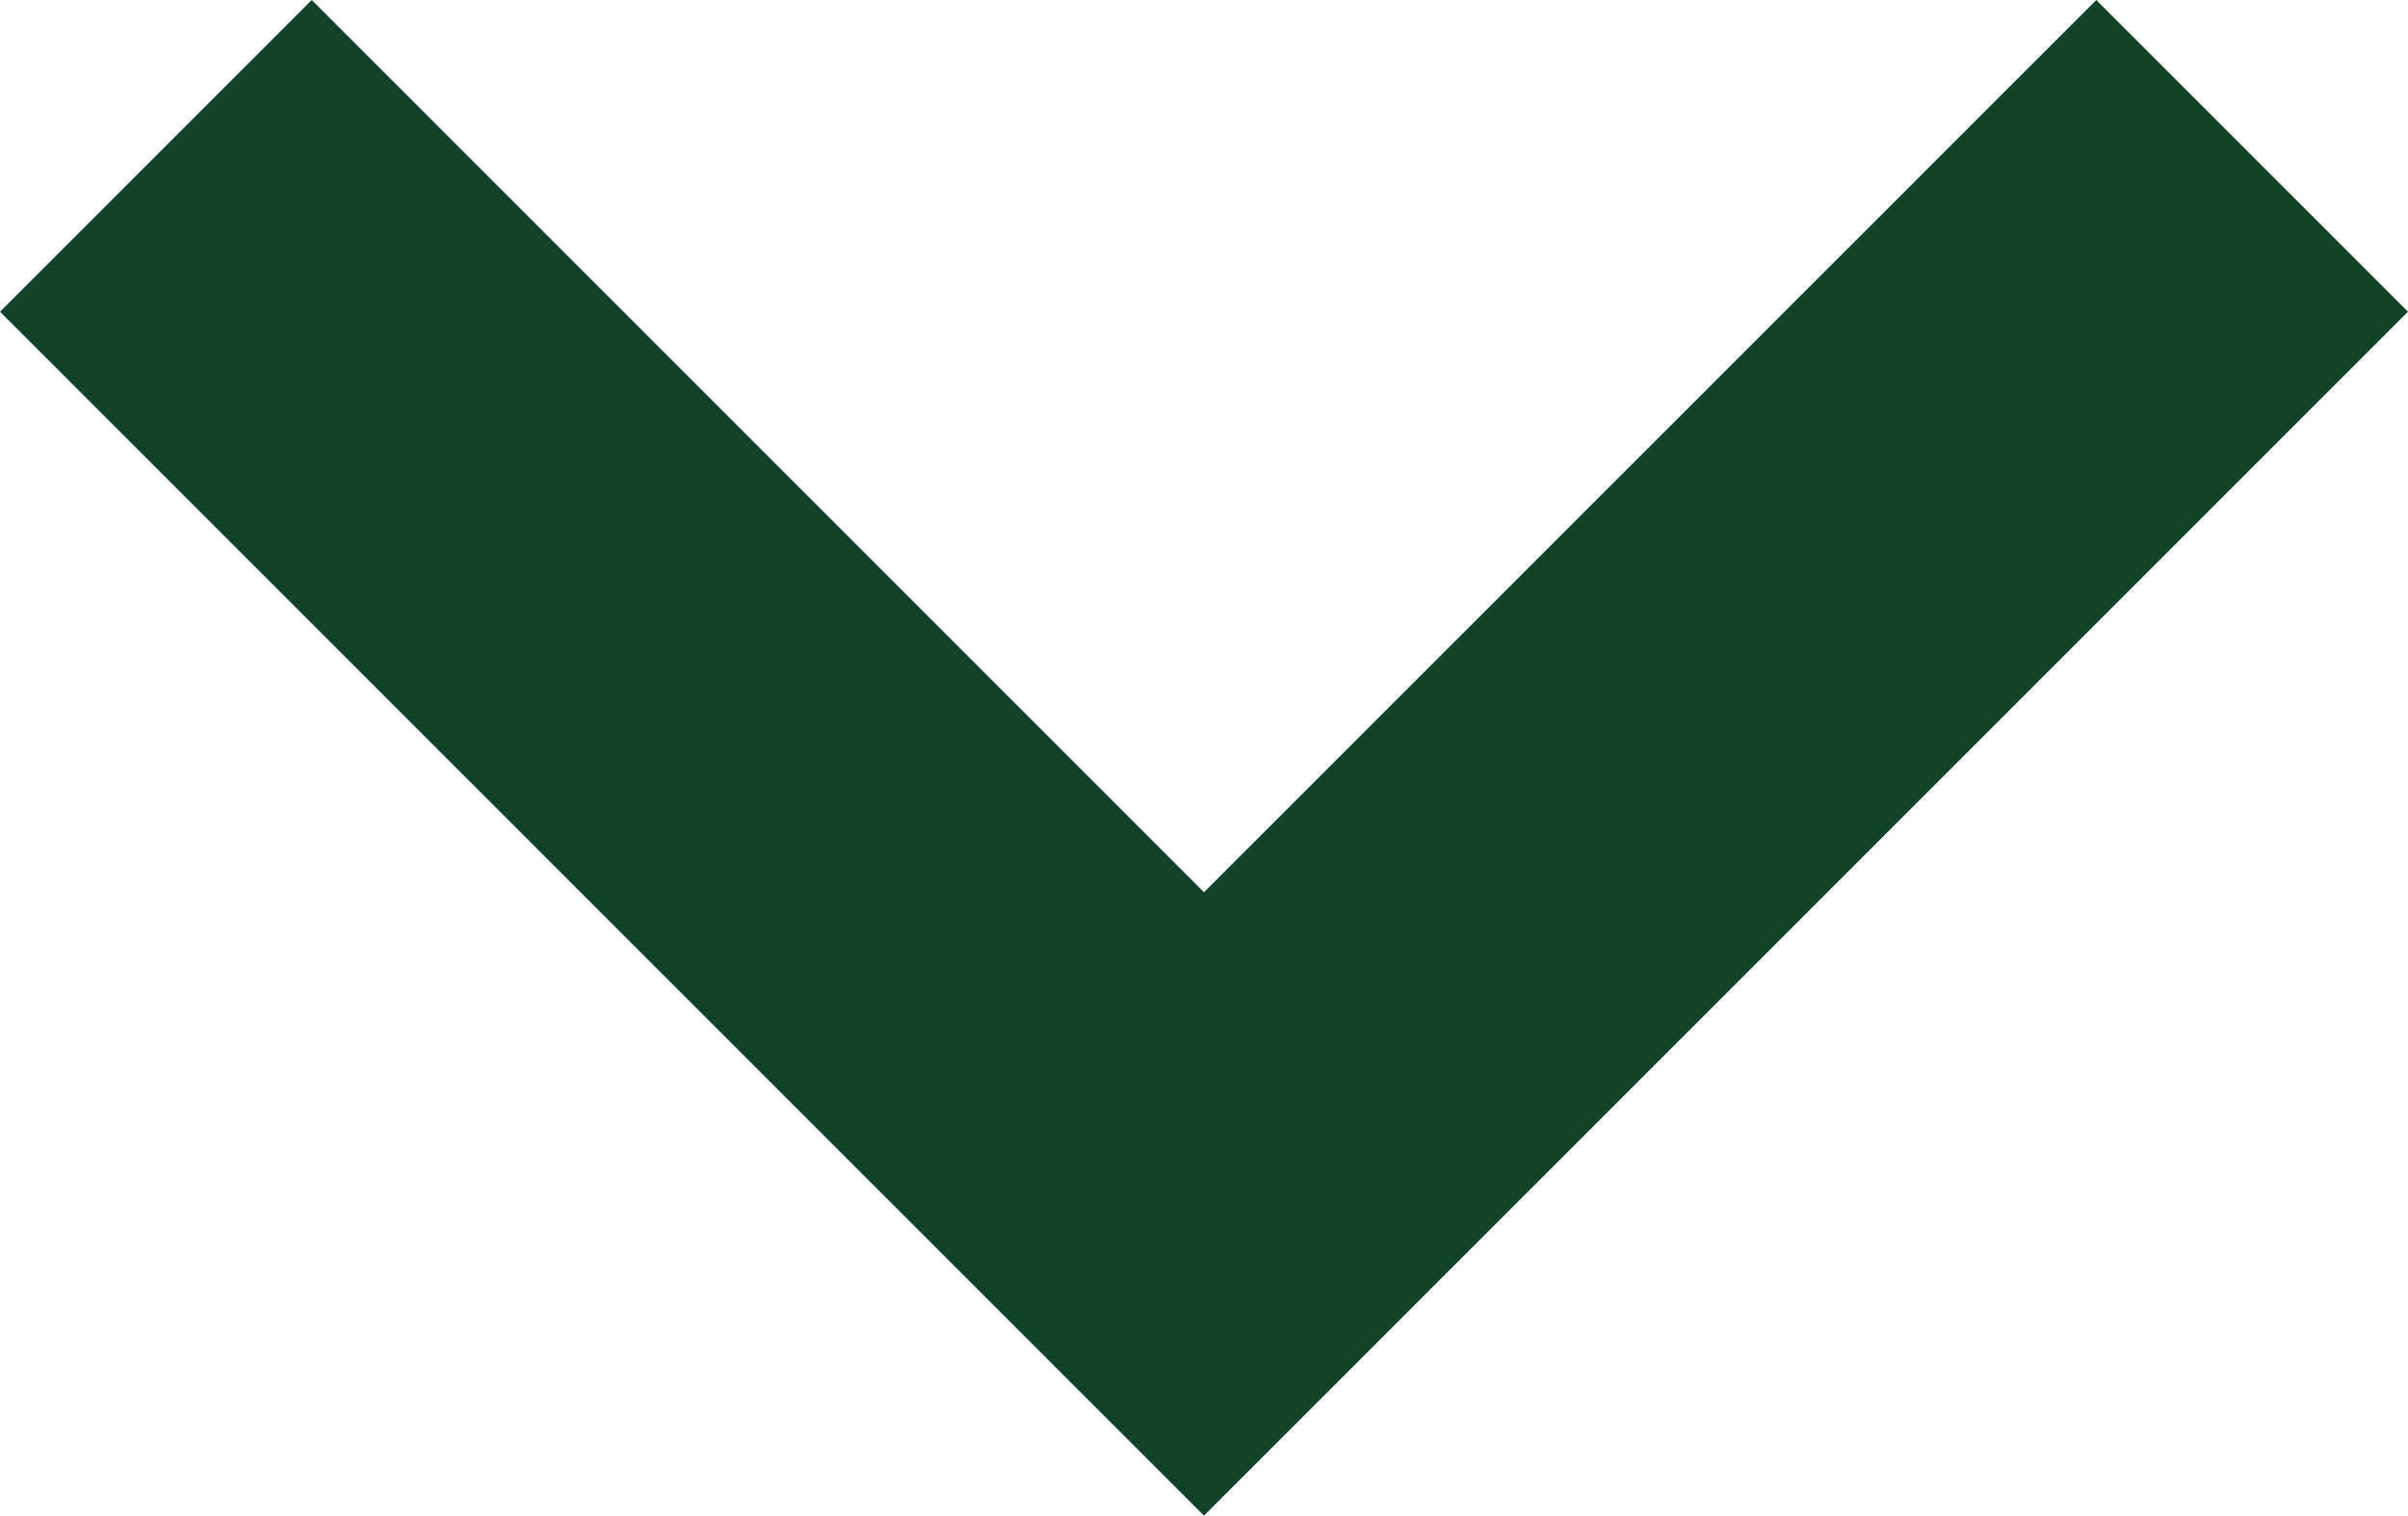
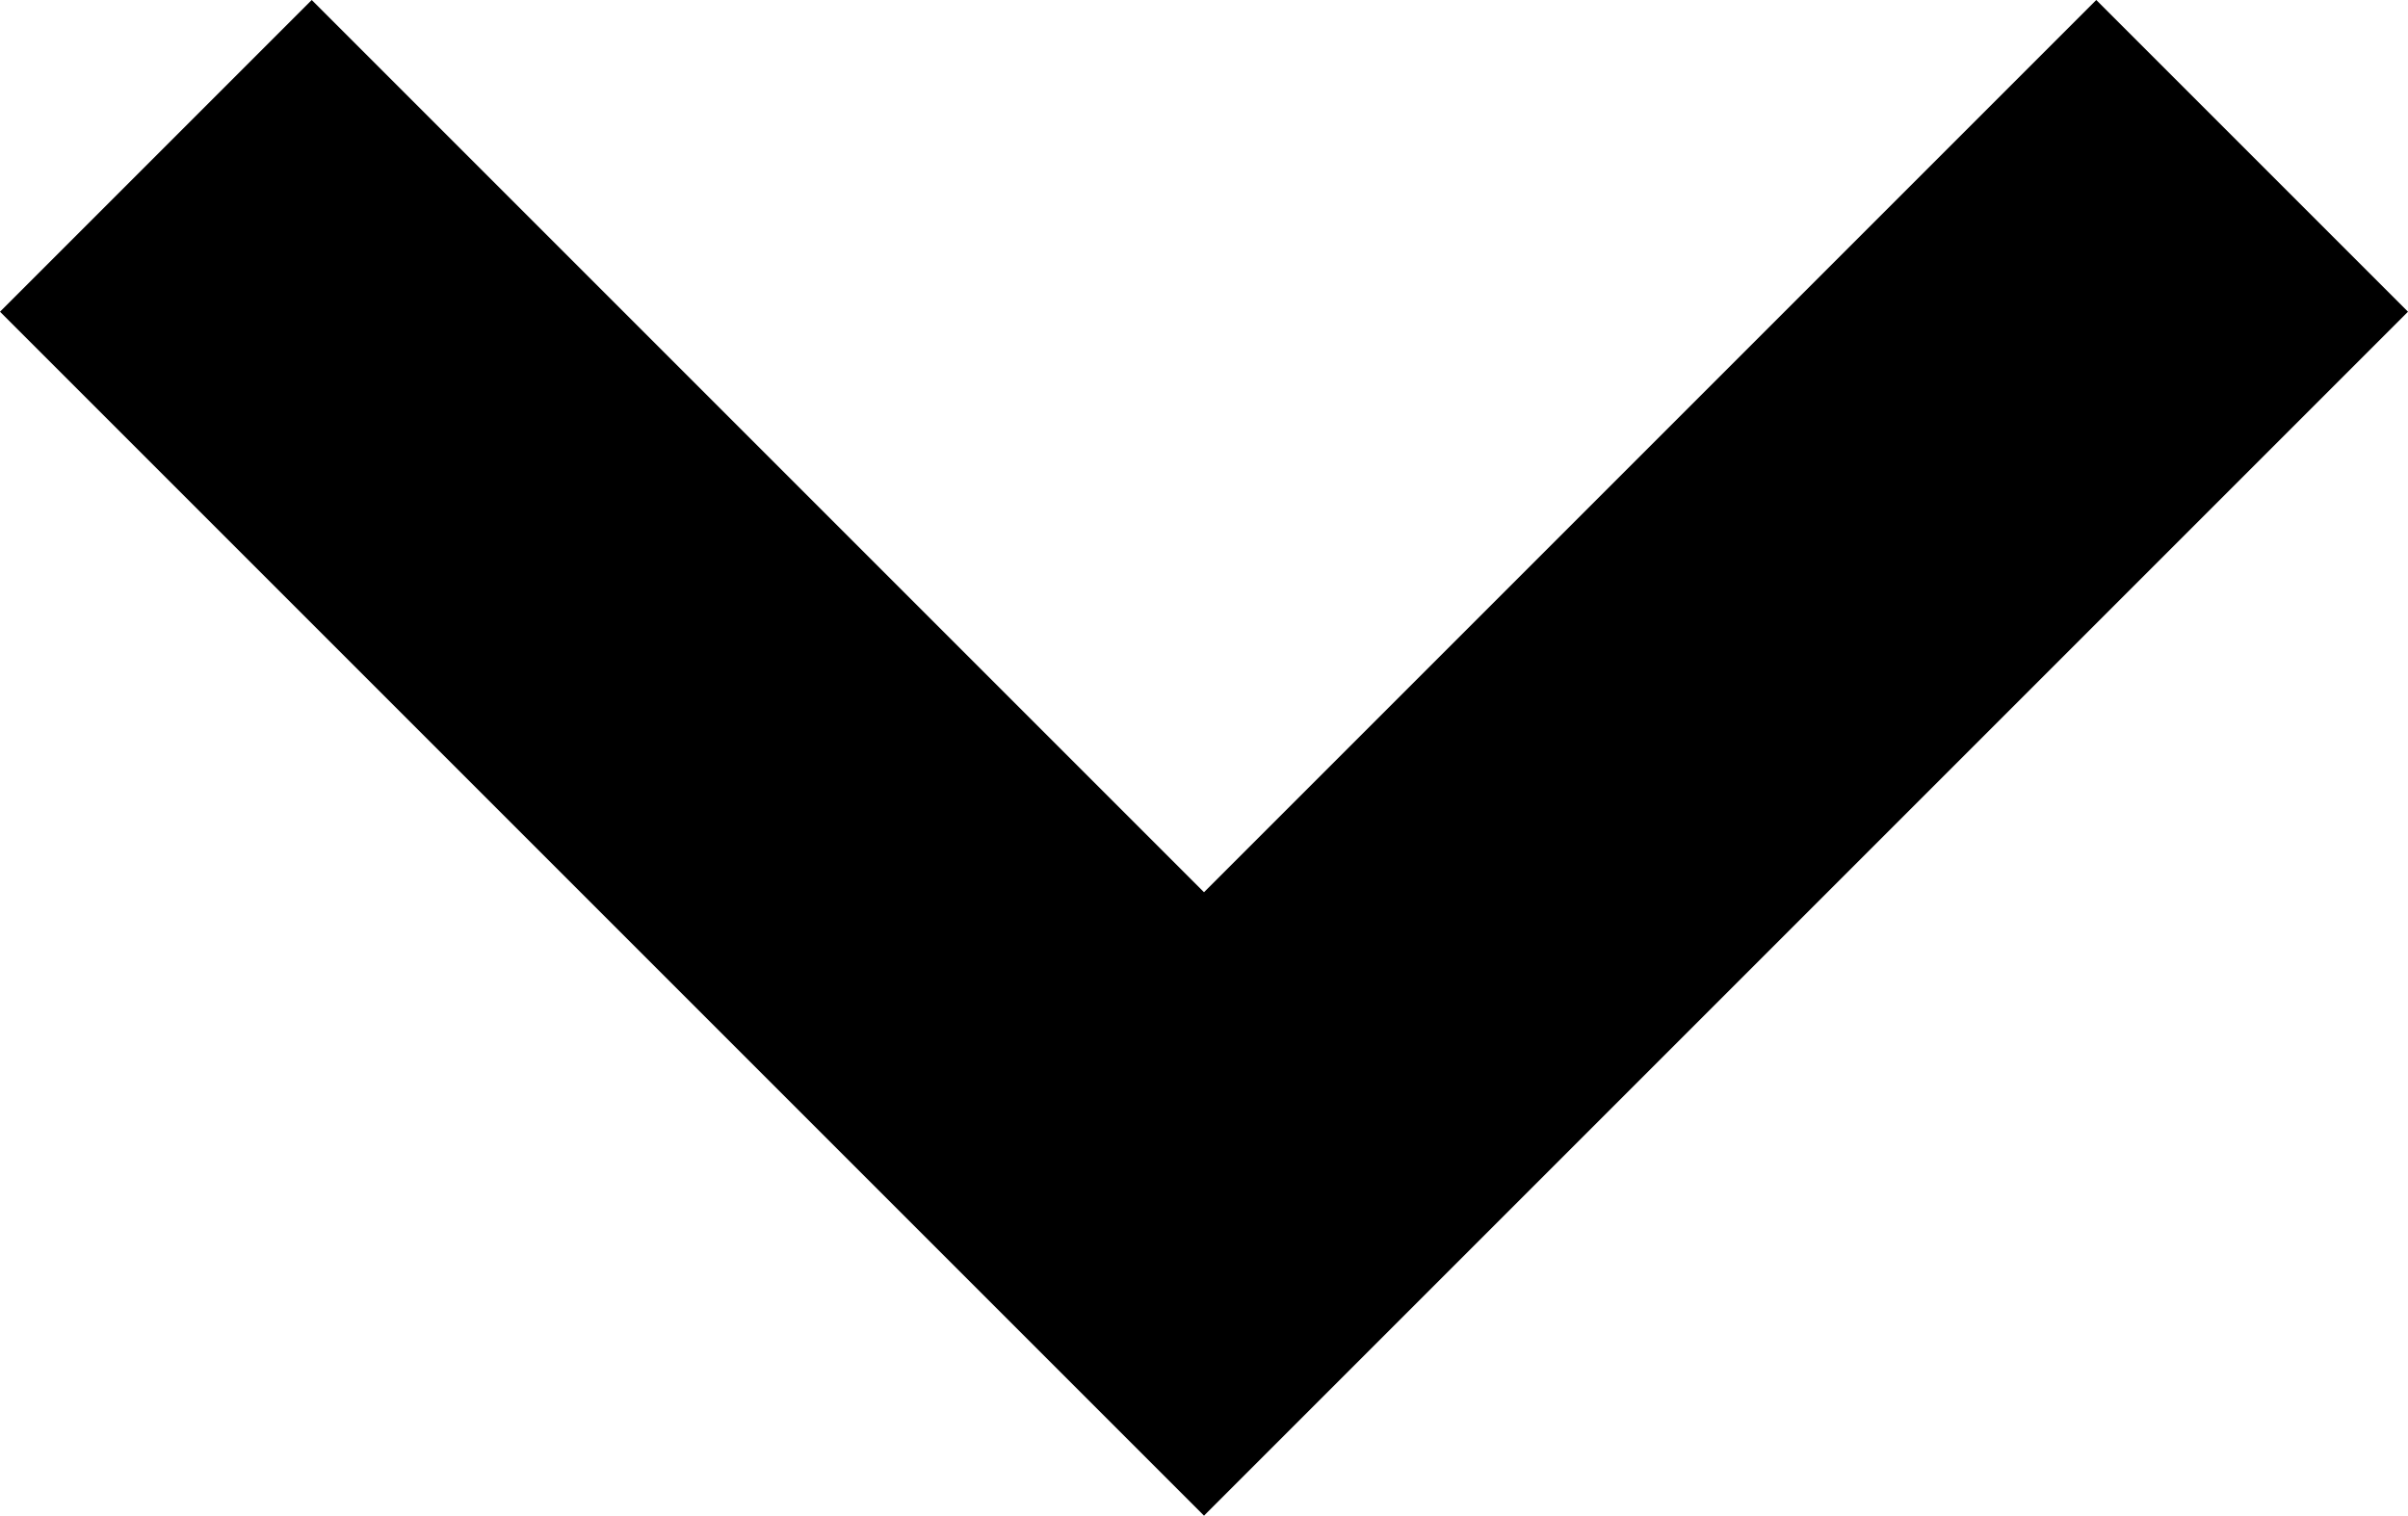
<svg xmlns="http://www.w3.org/2000/svg" width="10.814" height="6.807" viewBox="0 0 10.814 6.807">
-   <path id="パス_4096" data-name="パス 4096" d="M6.7,8.1,1.293,2.693l1.4-1.4L6.7,5.3l4.007-4.007,1.4,1.4Z" transform="translate(-1.293 -1.293)" fill="#104327" />
+   <path id="パス_4096" data-name="パス 4096" d="M6.7,8.1,1.293,2.693l1.4-1.4L6.7,5.3l4.007-4.007,1.4,1.4Z" transform="translate(-1.293 -1.293)" fill="inc.$color-grn" />
</svg>
